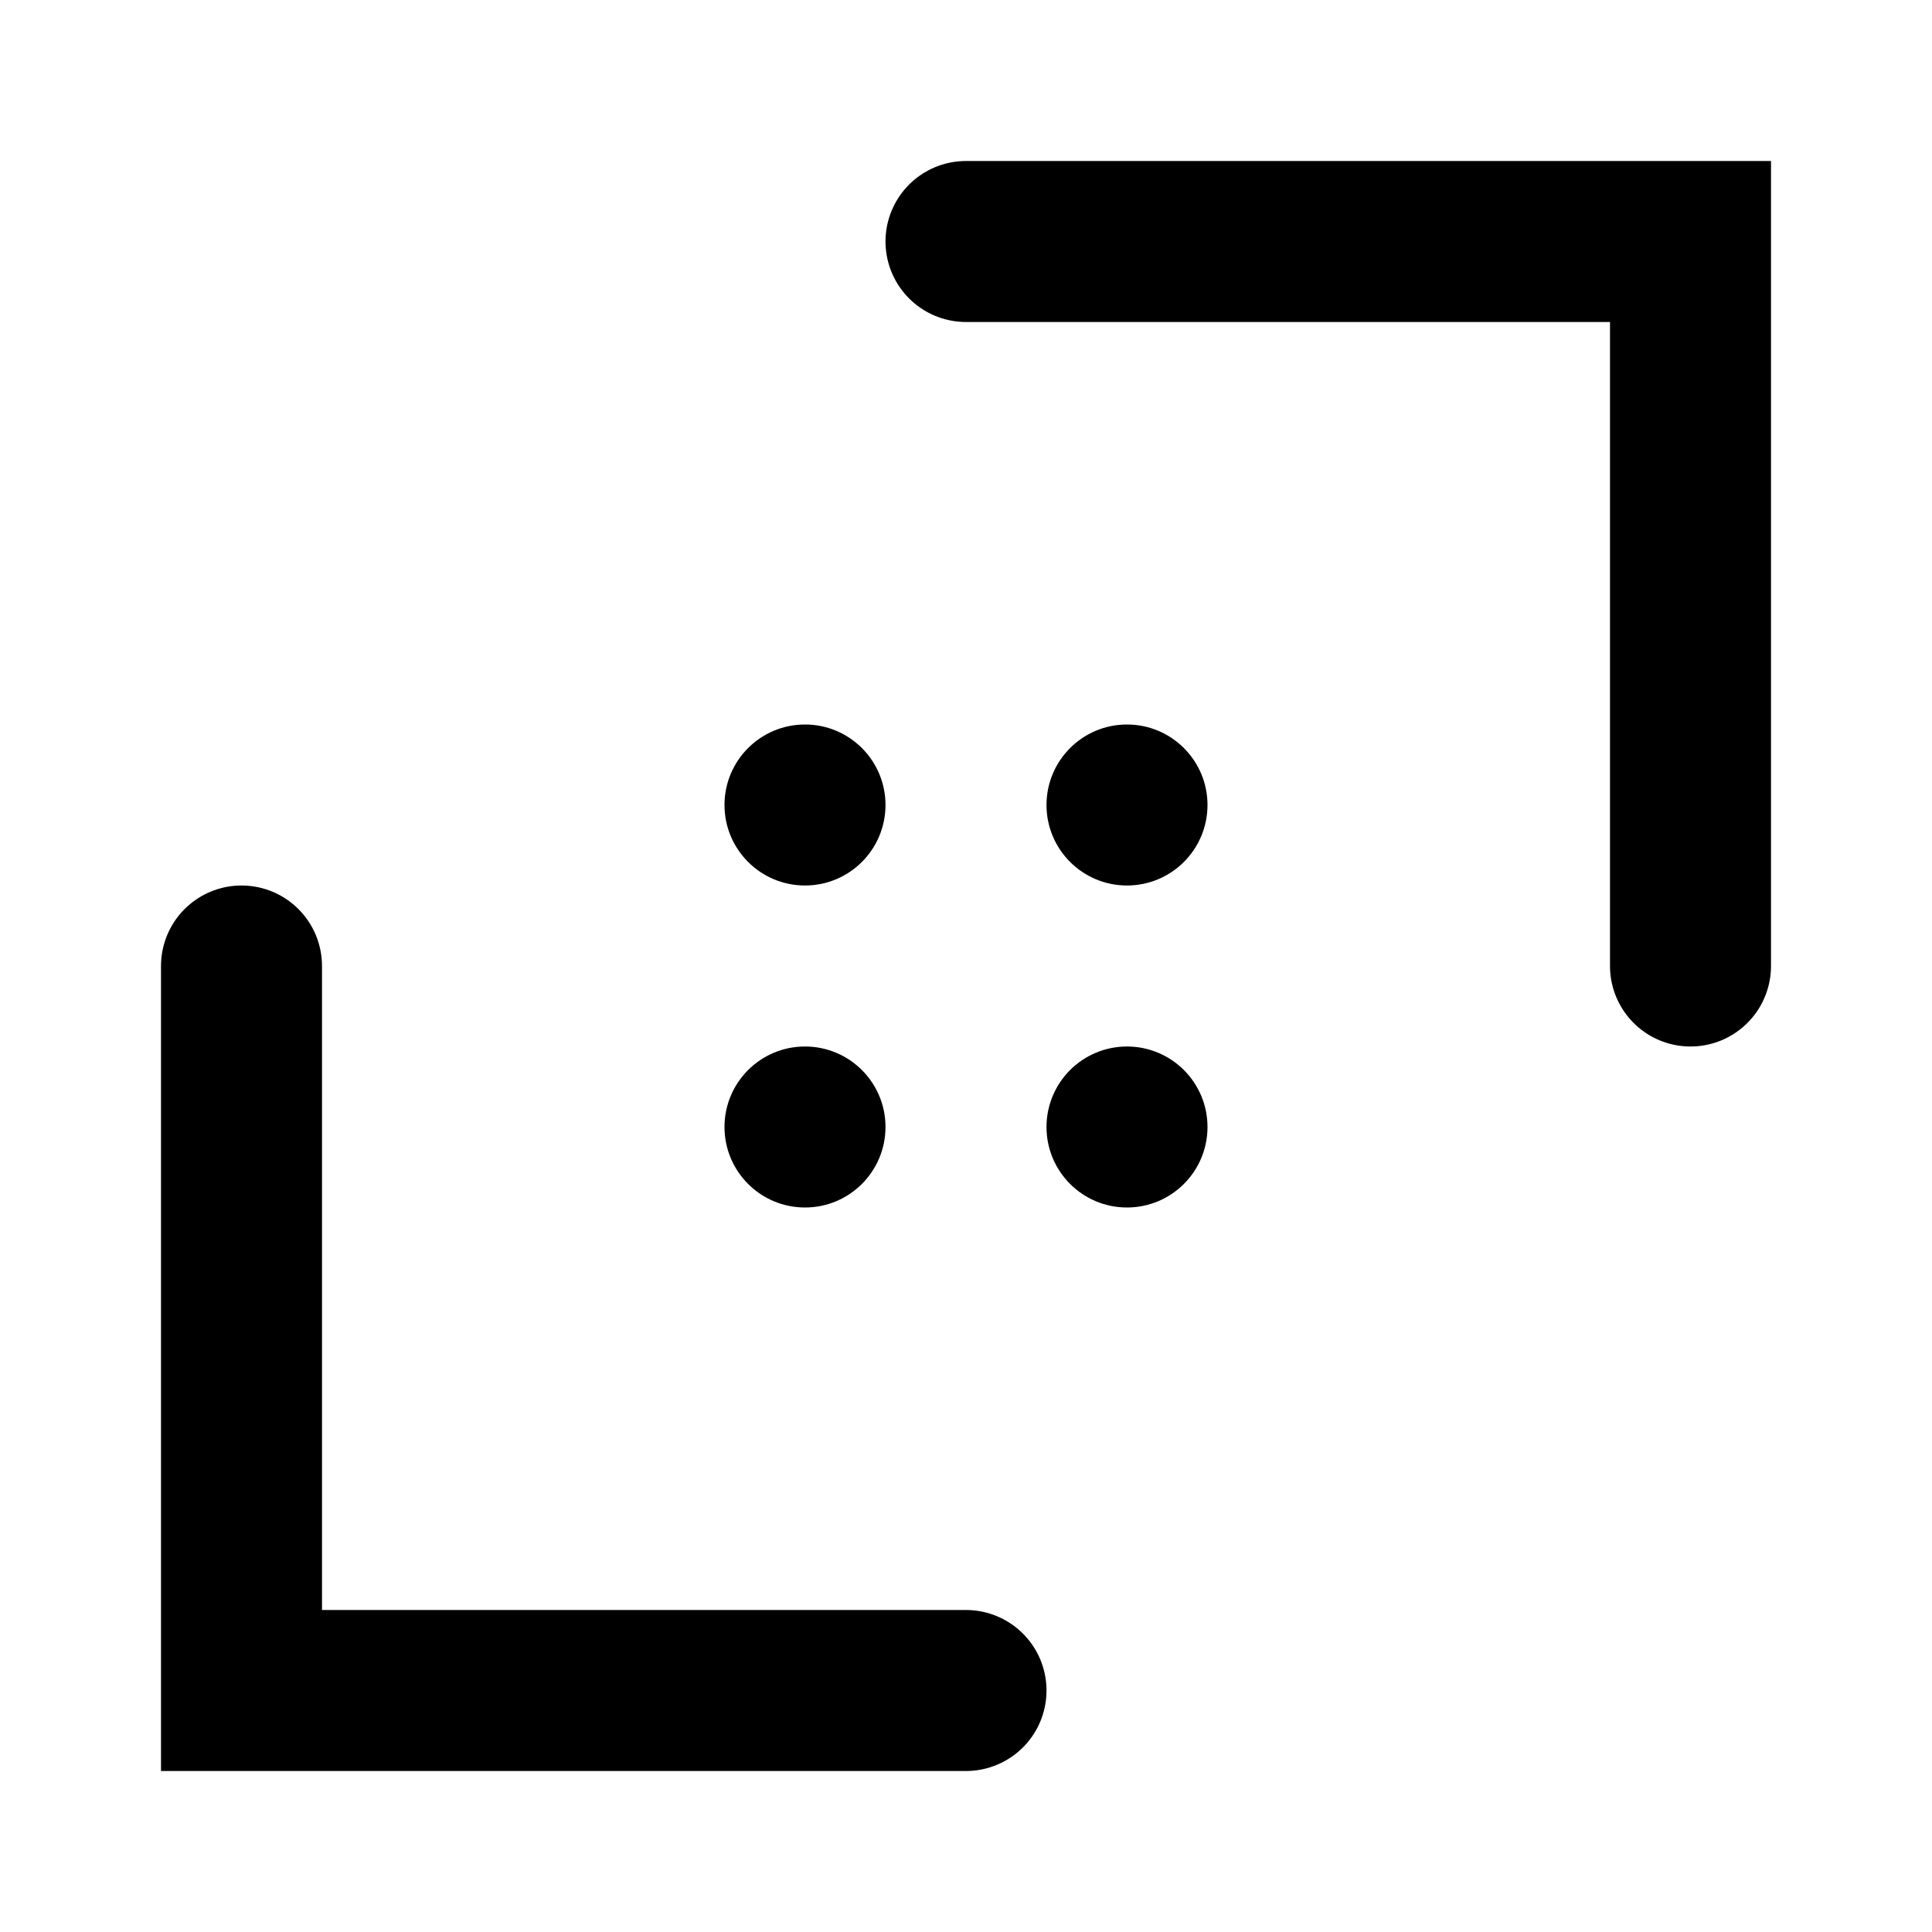
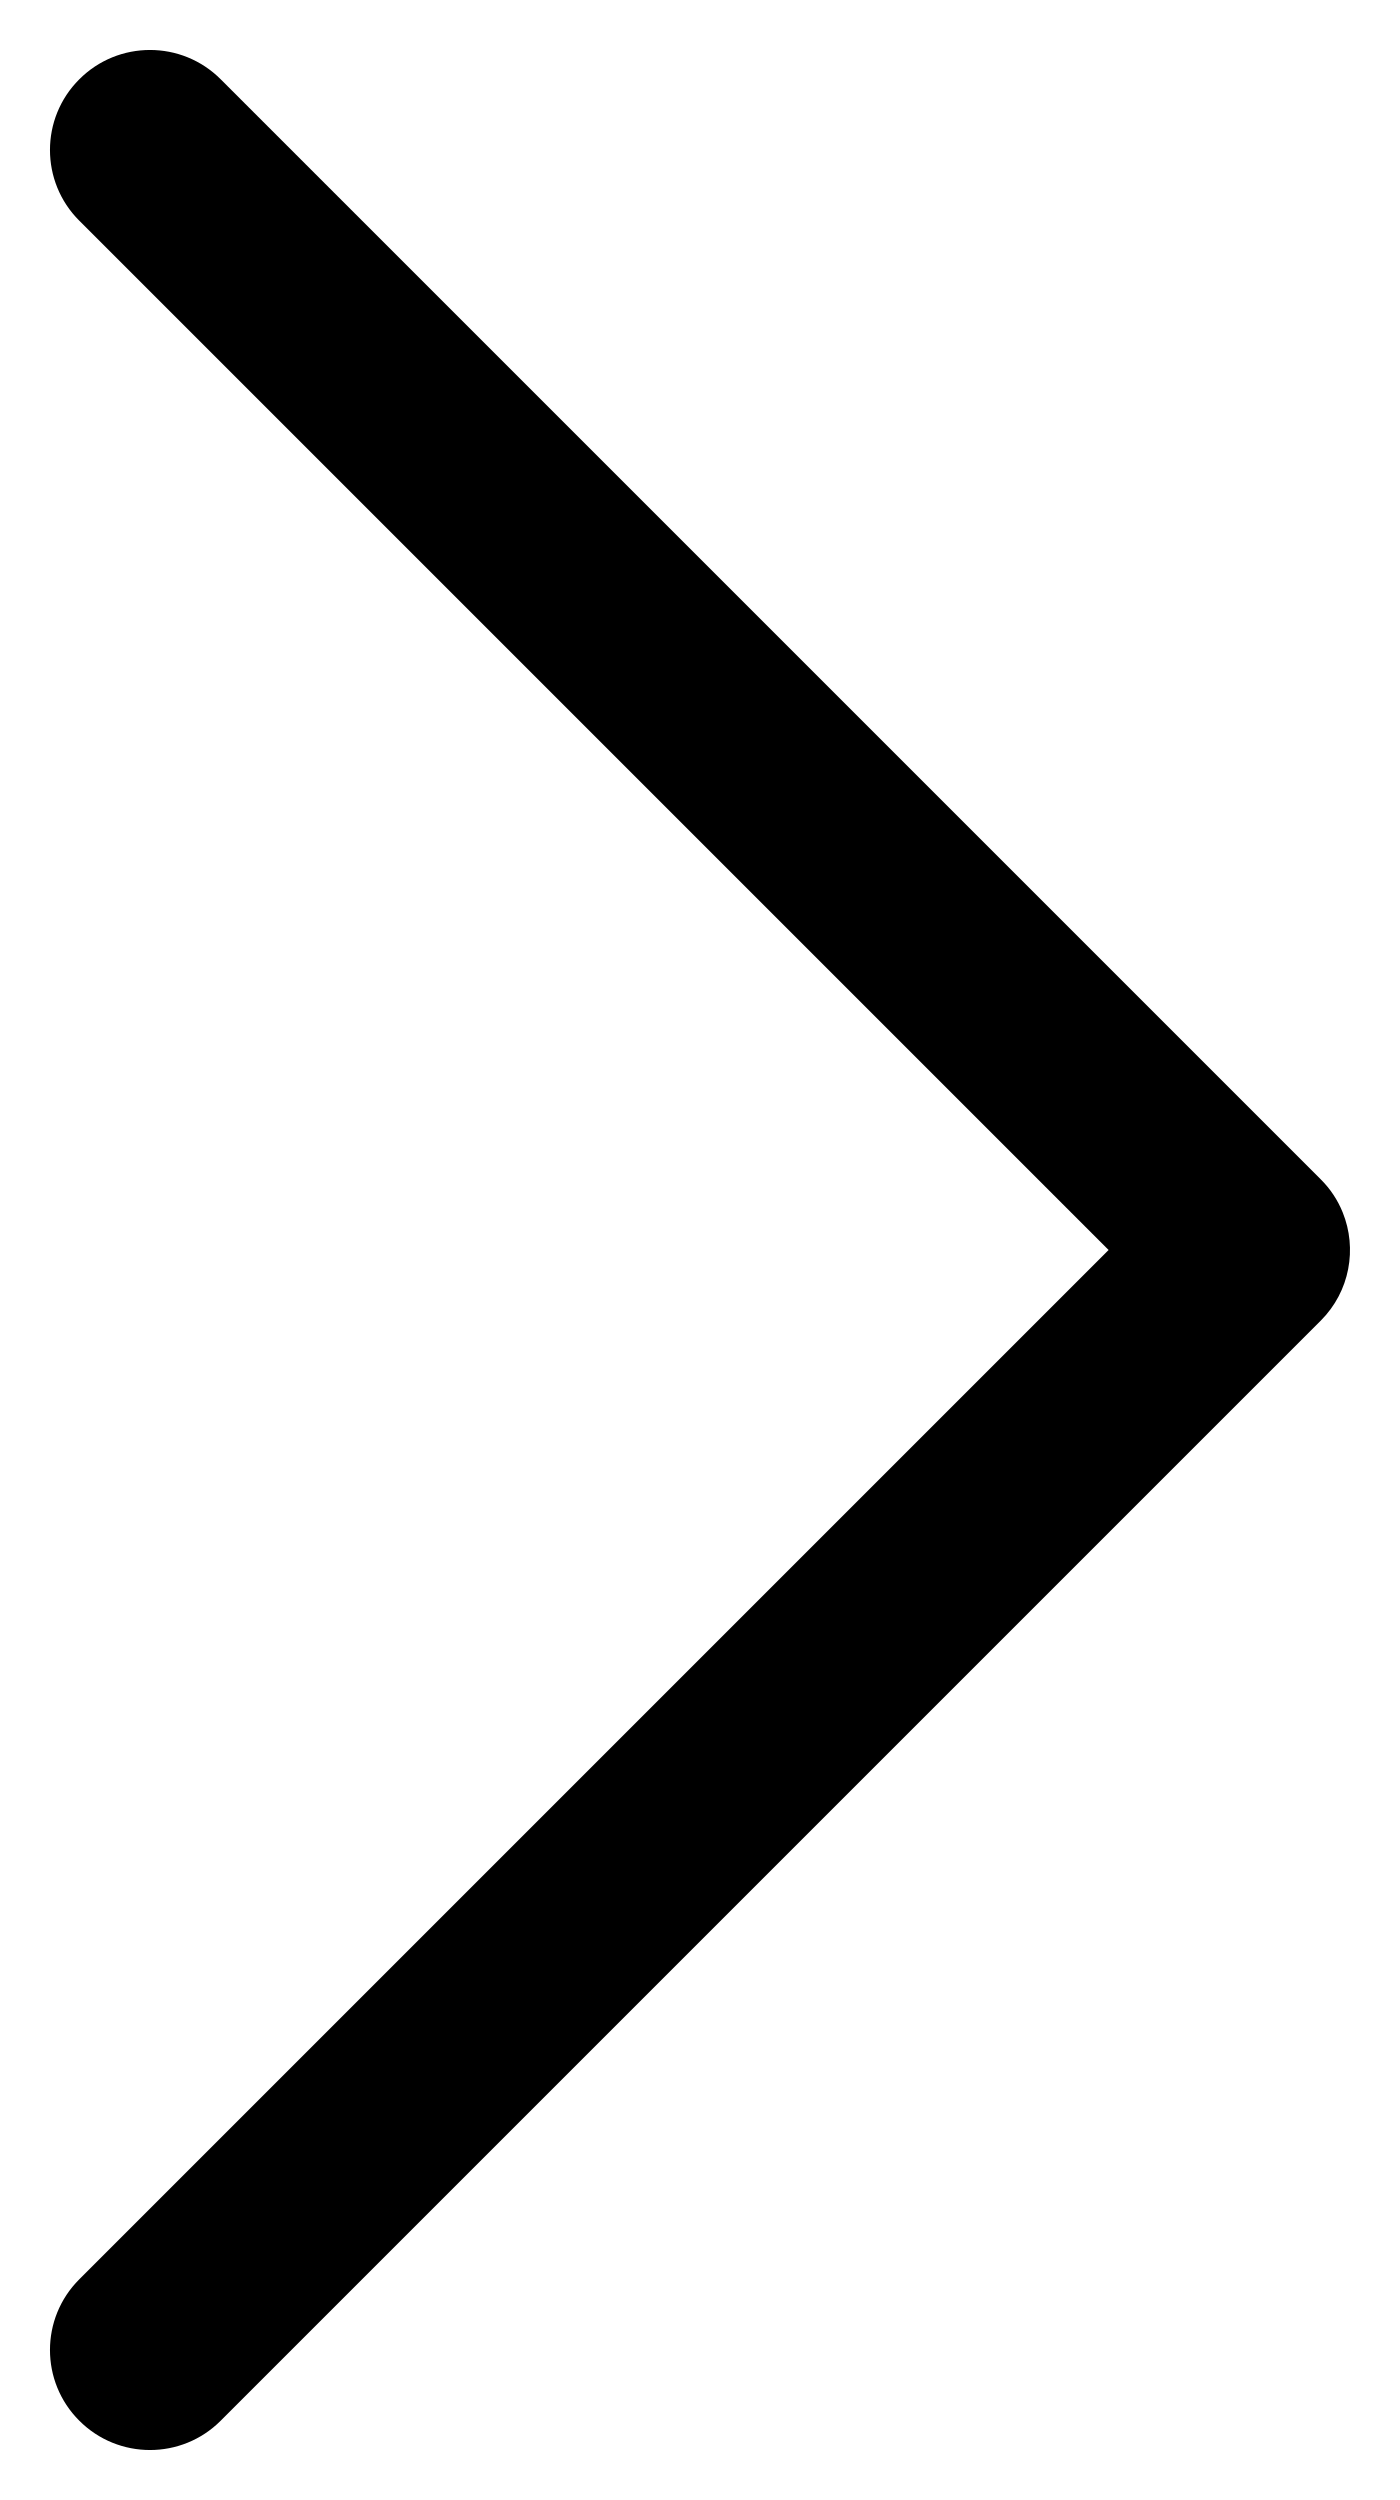
- <svg xmlns="http://www.w3.org/2000/svg" viewBox="0 0 24 24" fill="none">
-   <path d="M12 3H21V12" stroke="currentColor" stroke-width="2" stroke-linecap="round" />
-   <path d="M12 21L3 21L3 12" stroke="currentColor" stroke-width="2" stroke-linecap="round" />
-   <rect x="9" y="9" width="2" height="2" rx="1" fill="currentColor" />
-   <rect x="9" y="13" width="2" height="2" rx="1" fill="currentColor" />
-   <rect x="13" y="13" width="2" height="2" rx="1" fill="currentColor" />
-   <rect x="13" y="9" width="2" height="2" rx="1" fill="currentColor" />
+ <svg xmlns="http://www.w3.org/2000/svg" width="14" height="25" viewBox="0 0 14 25" fill="none">
+   <path d="M2.207 0.793C1.817 0.402 1.183 0.402 0.793 0.793C0.402 1.183 0.402 1.817 0.793 2.207L11.086 12.5L0.793 22.793C0.402 23.183 0.402 23.817 0.793 24.207C1.183 24.598 1.817 24.598 2.207 24.207L13.207 13.207C13.5 12.914 13.573 12.485 13.427 12.124C13.378 12.003 13.305 11.89 13.207 11.793L2.207 0.793Z" fill="currentColor" />
</svg>
